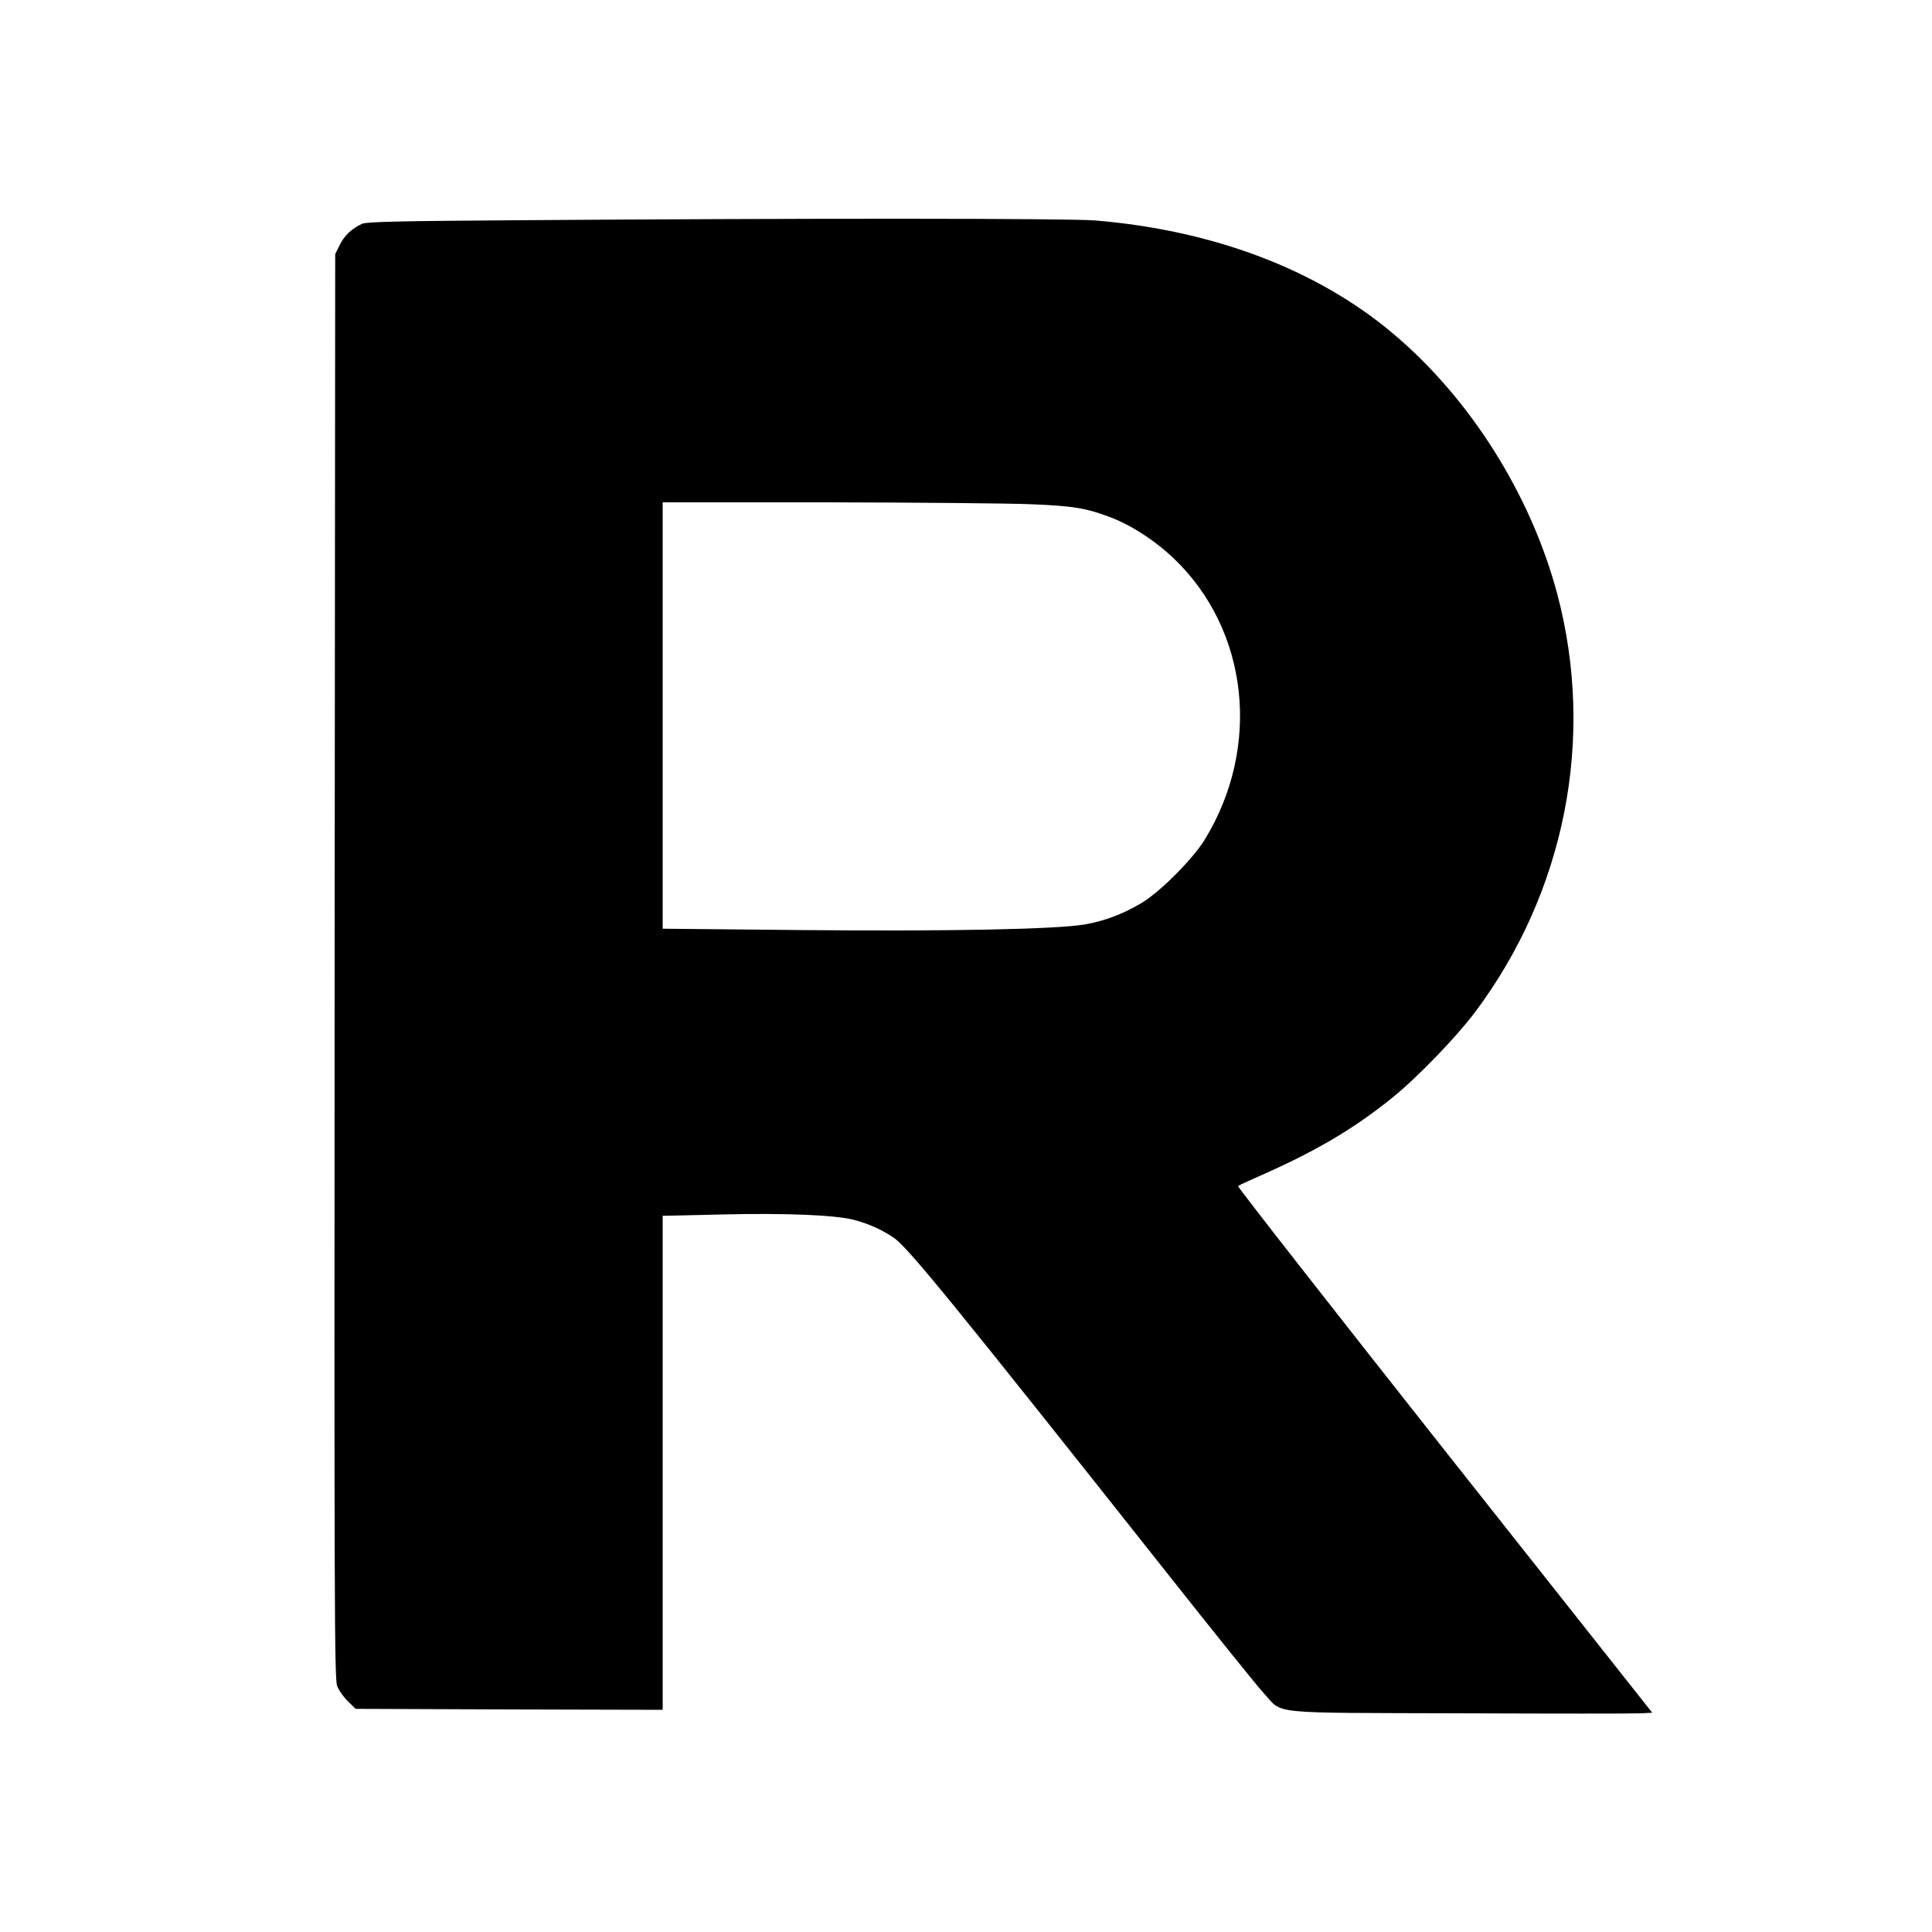
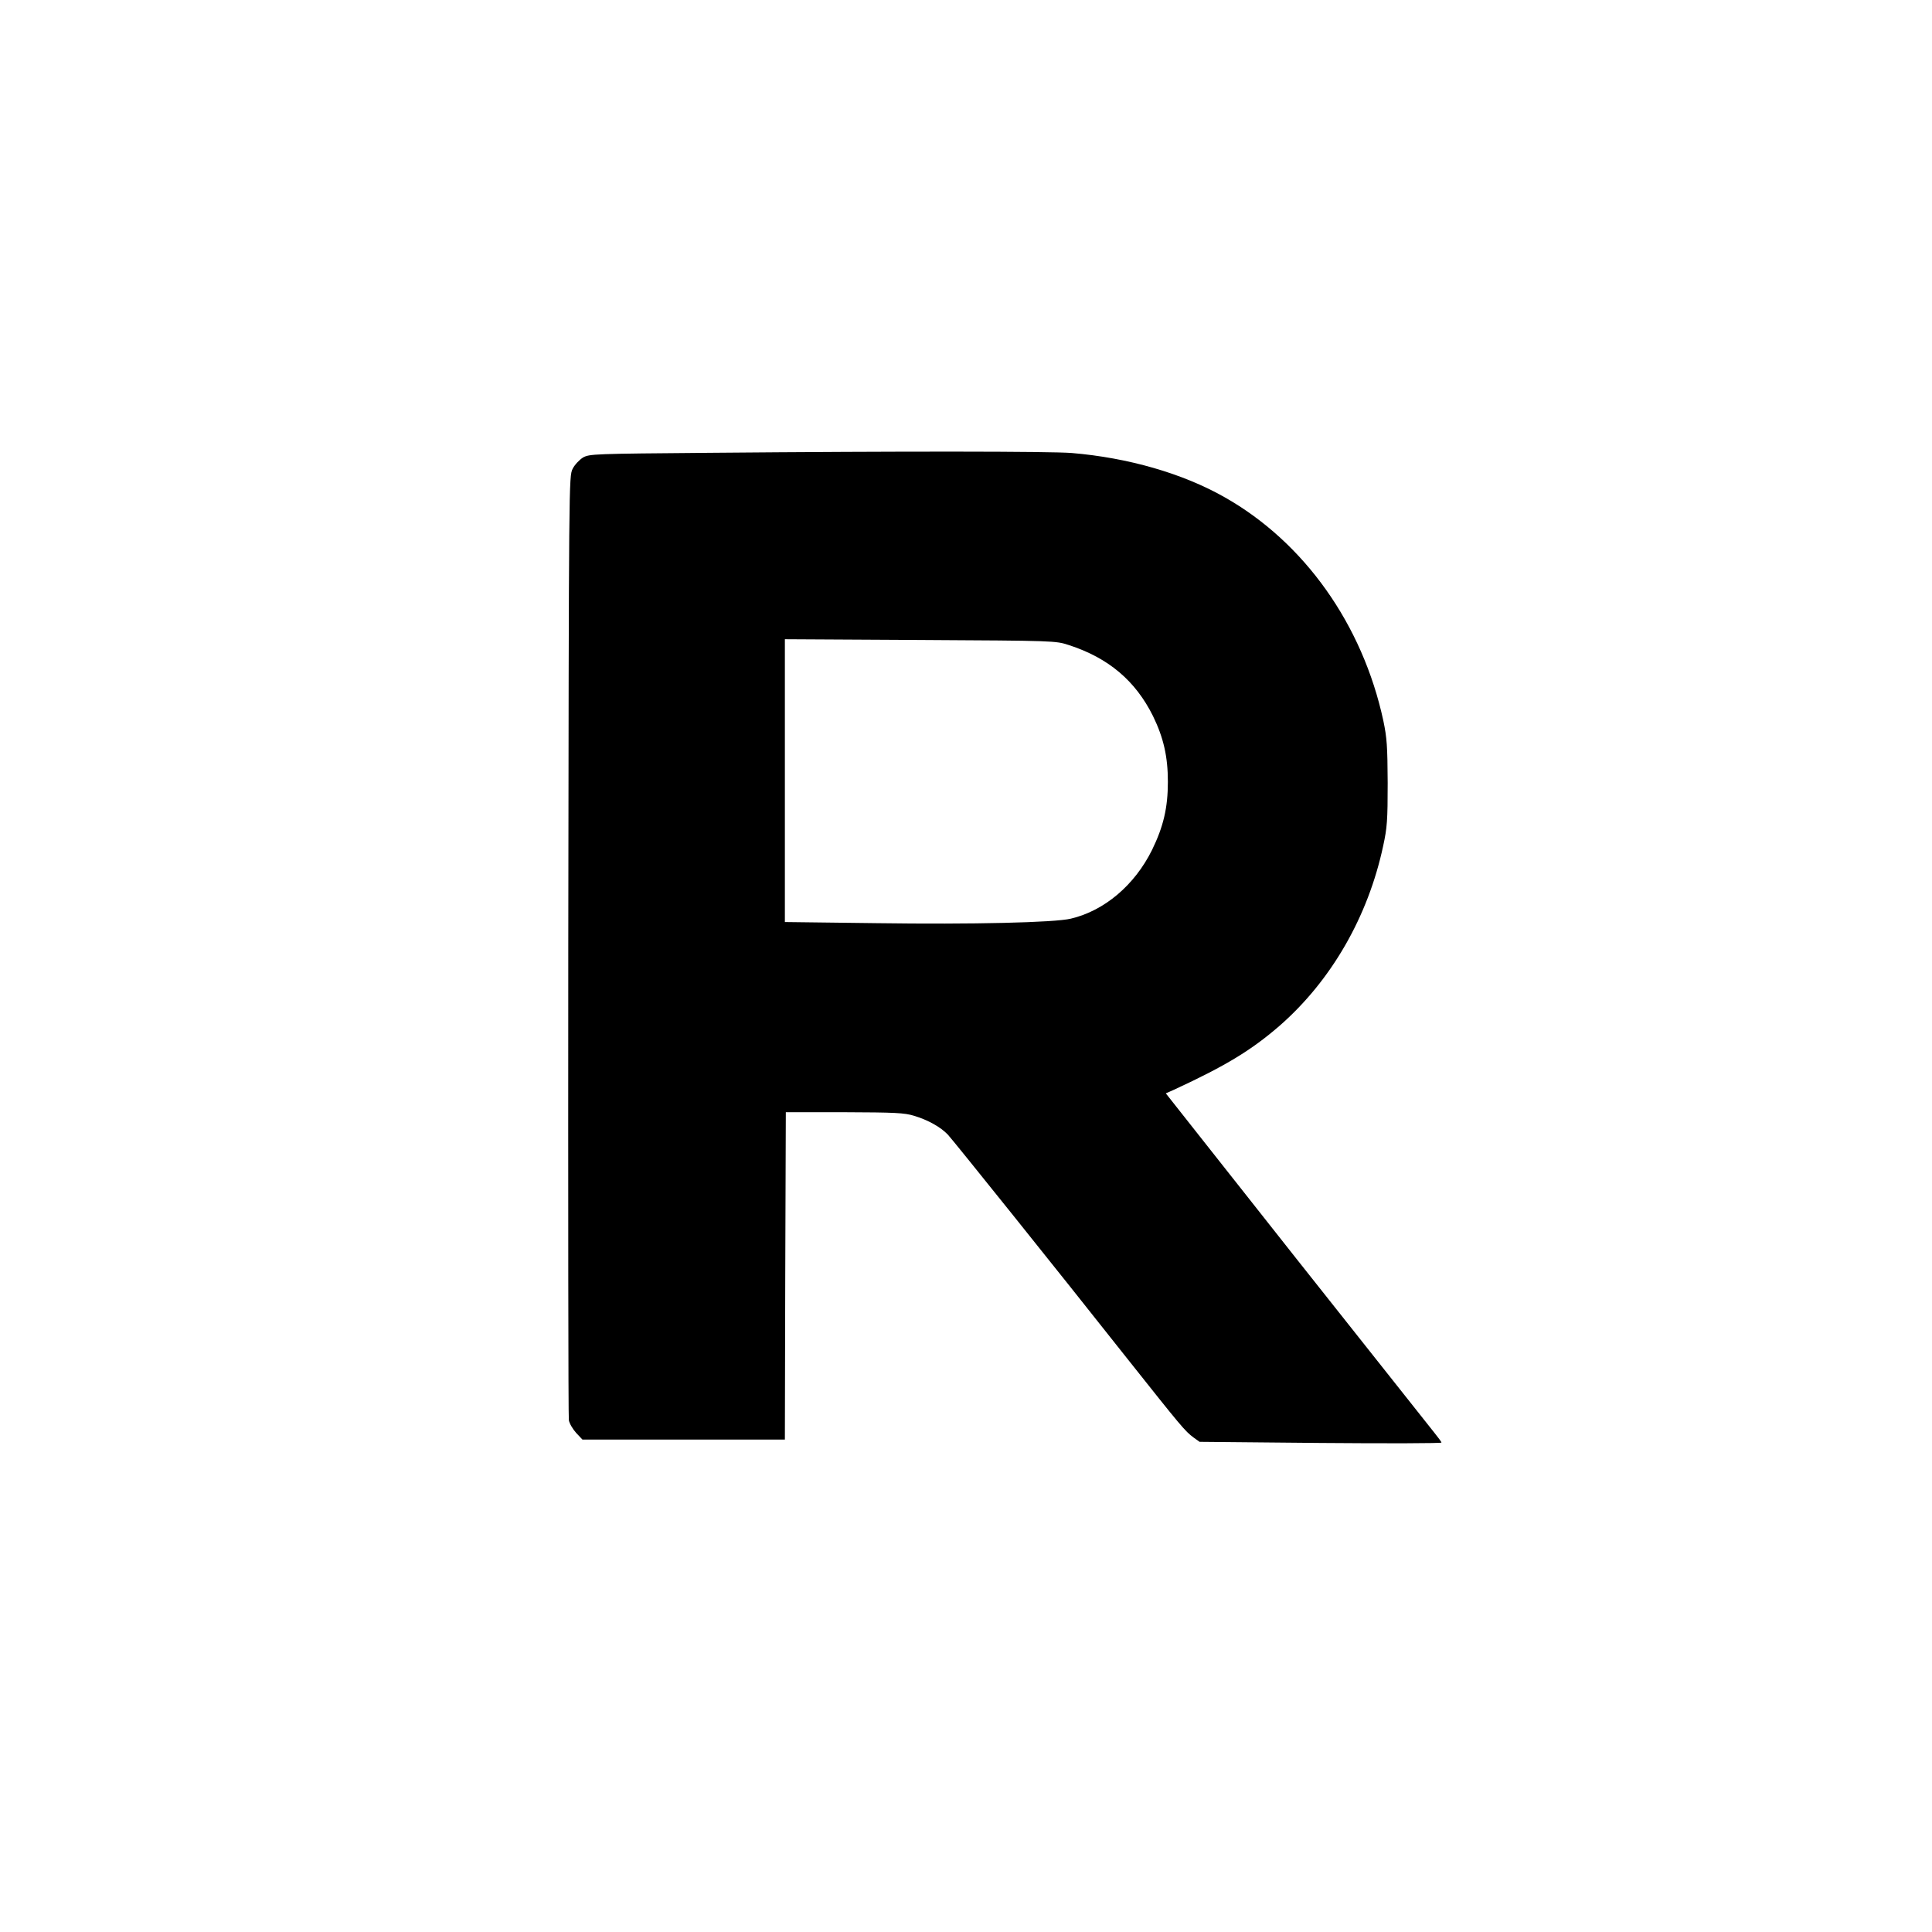
- <svg xmlns="http://www.w3.org/2000/svg" version="1.0" width="1000pt" height="1000pt" viewBox="0 0 1000 1000" preserveAspectRatio="xMidYMid meet">
-   <g transform="translate(0,1000) scale(0.1,-0.1)" fill="#000000" stroke="none">
-     <path d="M2665 8860 c-598 -4 -766 -8 -790 -18 -53 -24 -92 -60 -116 -109 l-24 -48 -3 -3685 c-2 -3288 -1 -3689 13 -3726 8 -22 33 -58 56 -80 l40 -39 794 -3 795 -2 0 1278 0 1279 308 7 c326 8 587 -3 682 -28 75 -20 142 -49 205 -92 71 -46 307 -336 1425 -1748 239 -302 461 -578 493 -612 100 -108 5 -99 1012 -102 484 -2 906 -2 939 0 l58 3 -1076 1360 c-591 748 -1072 1363 -1068 1366 4 4 70 34 147 68 264 118 457 232 650 388 127 102 329 311 426 439 470 624 628 1423 429 2171 -138 516 -454 1016 -855 1351 -393 329 -929 531 -1538 581 -131 11 -1493 12 -3002 1z m2675 -1470 c214 -9 276 -19 396 -63 115 -42 237 -121 338 -216 390 -371 456 -978 161 -1458 -63 -102 -235 -274 -330 -329 -99 -58 -189 -91 -291 -109 -151 -25 -690 -36 -1466 -29 l-718 7 0 1104 0 1103 848 0 c466 -1 944 -5 1062 -10z" />
+ <svg xmlns="http://www.w3.org/2000/svg" version="1.0" width="1024pt" height="1024pt" viewBox="0 0 1024 1024" preserveAspectRatio="xMidYMid meet">
+   <g transform="translate(0,1024) scale(0.1,-0.1)" fill="#000000" stroke="none">
+     <path d="M3760 7840 c-615 -5 -636 -6 -670 -25 -19 -12 -44 -38 -55 -60 -20 -40 -20 -63 -23 -2525 -1 -1367 0 -2499 3 -2517 3 -18 21 -48 39 -68 l33 -35 537 0 536 0 2 868 3 867 310 0 c268 -1 318 -3 370 -19 73 -22 140 -59 179 -100 32 -35 569 -704 950 -1186 285 -359 307 -386 352 -419 l32 -23 641 -6 c353 -3 641 -2 641 2 0 4 -18 28 -39 54 -21 26 -350 441 -731 922 l-691 875 43 19 c275 127 411 210 561 340 274 240 468 578 548 952 21 96 24 136 24 334 -1 195 -4 239 -23 330 -110 510 -419 946 -842 1185 -222 126 -511 209 -810 234 -113 9 -891 10 -1920 1z m1905 -1019 c210 -68 353 -189 446 -376 56 -115 79 -215 79 -349 0 -138 -24 -238 -84 -361 -92 -186 -252 -322 -430 -364 -86 -21 -524 -31 -1028 -24 l-488 6 0 749 0 750 718 -4 c713 -4 717 -4 787 -27z" />
  </g>
</svg>
